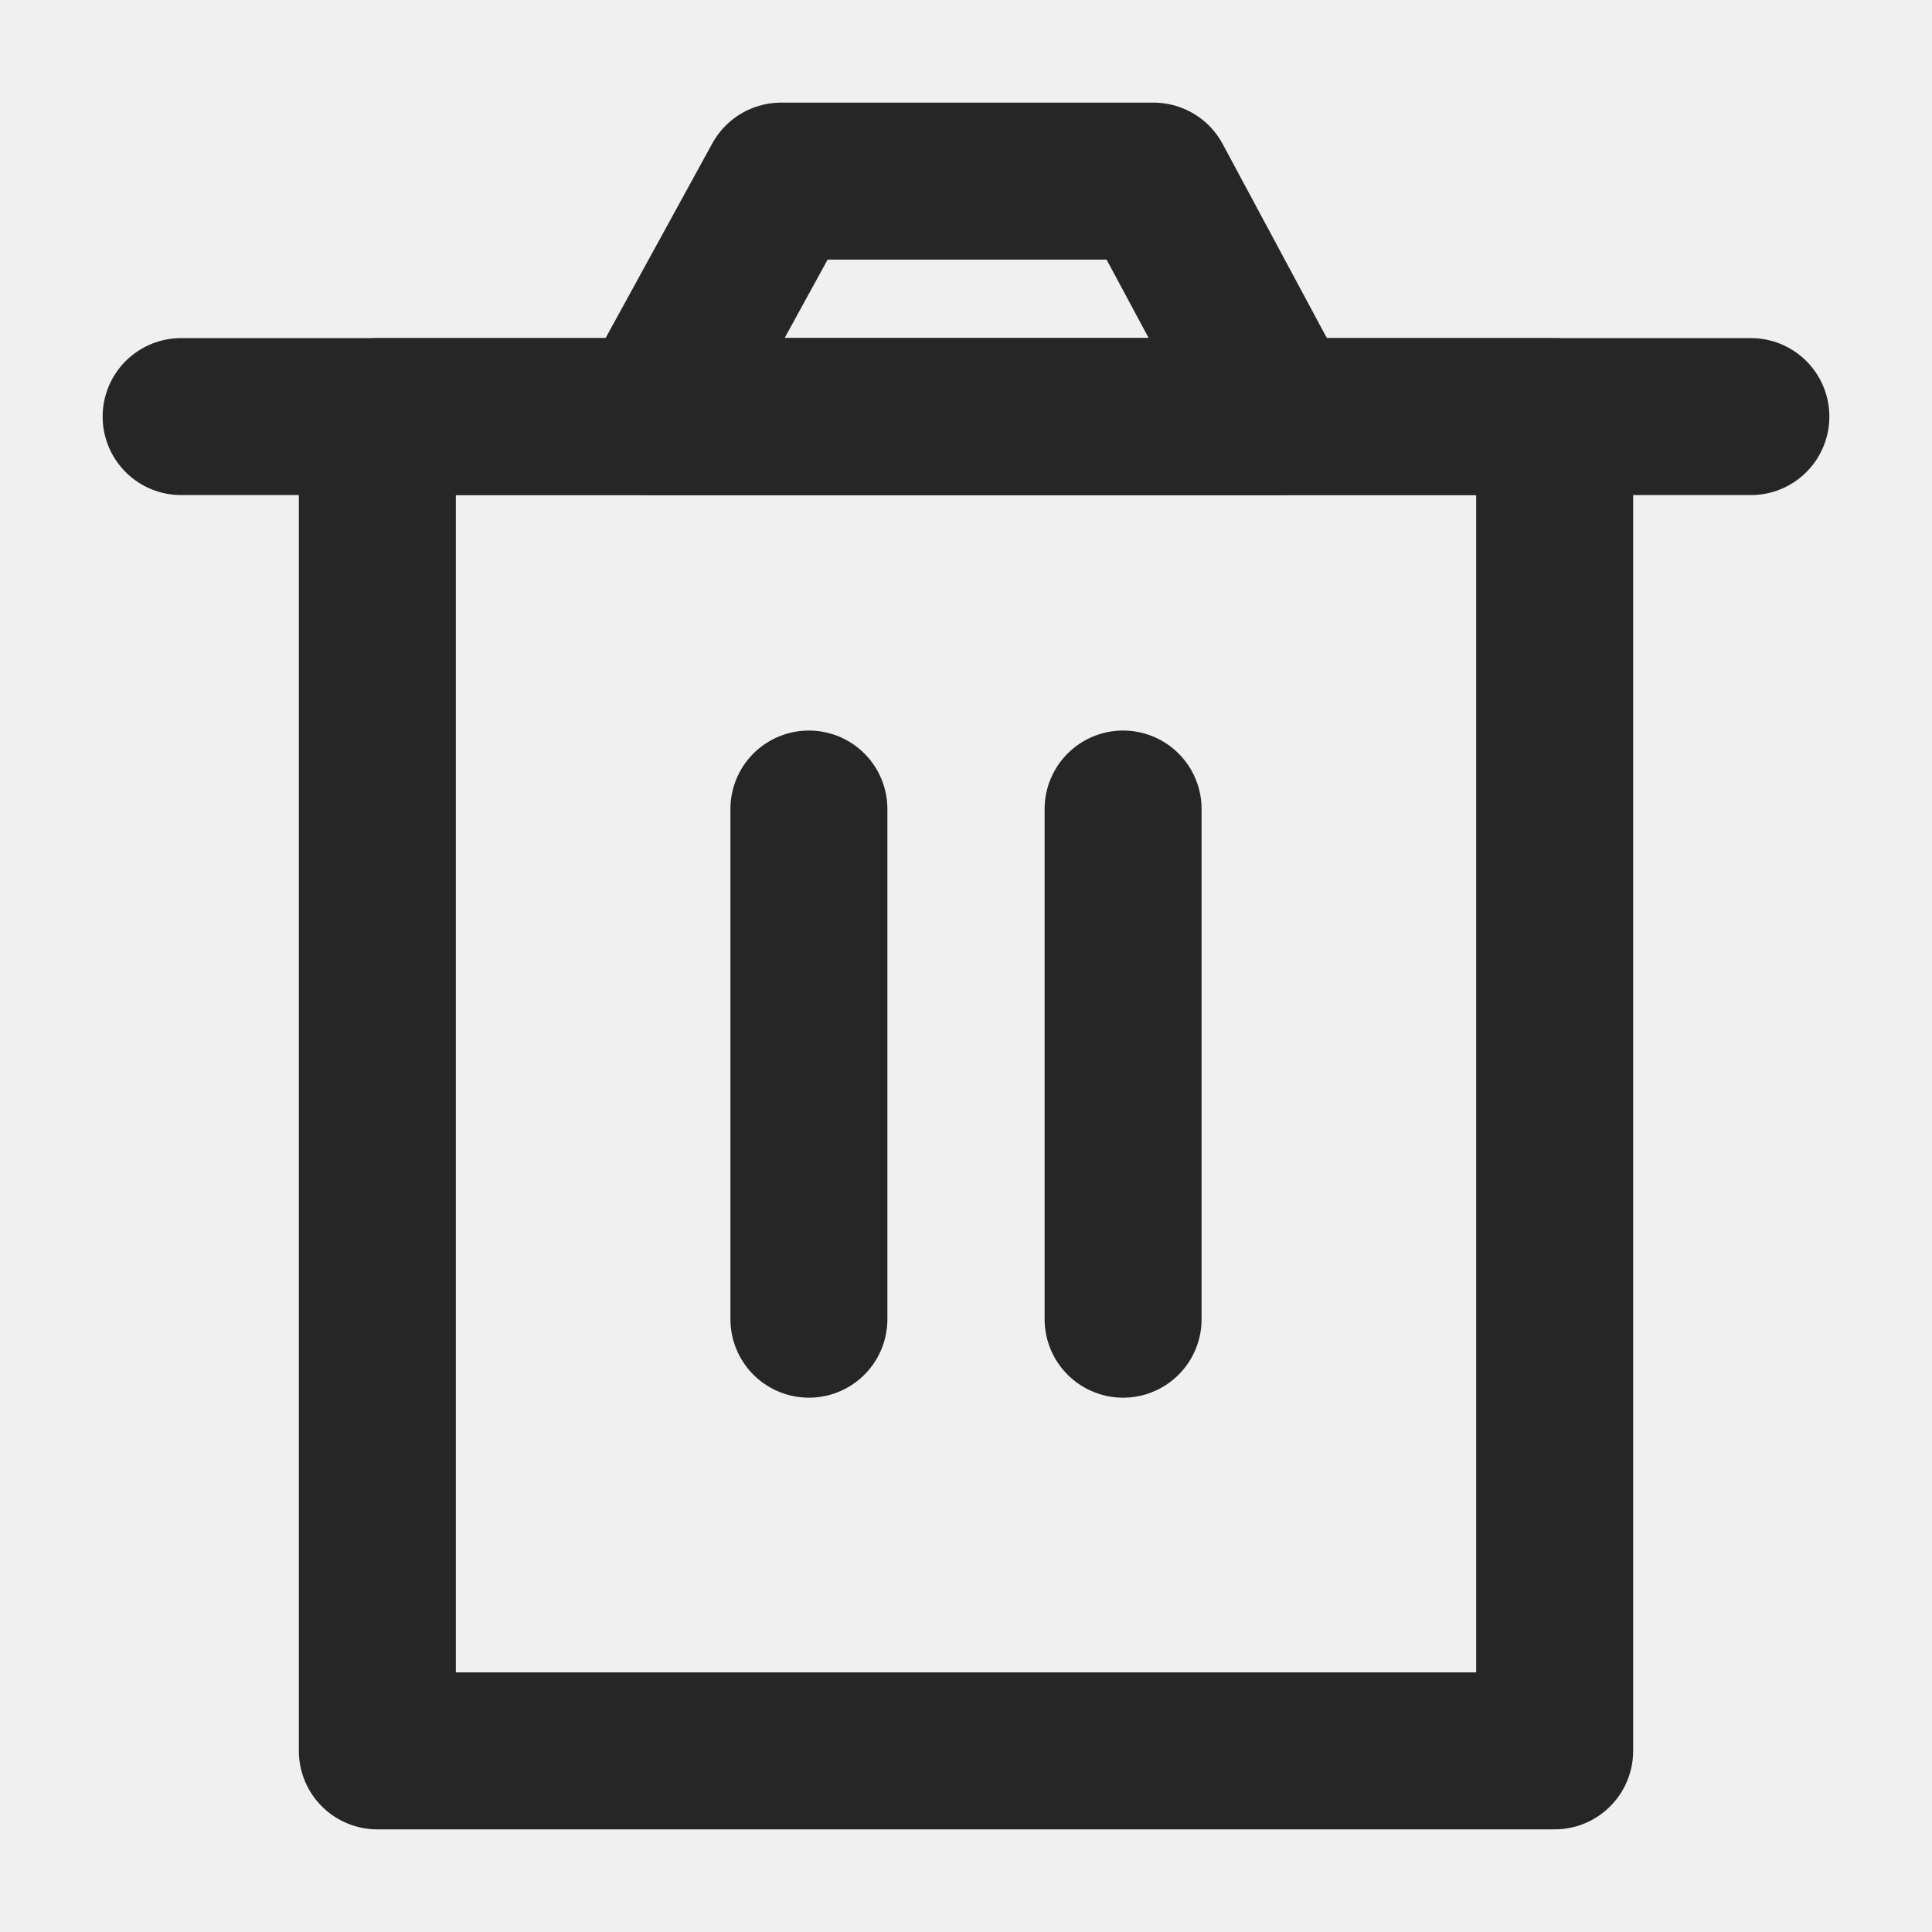
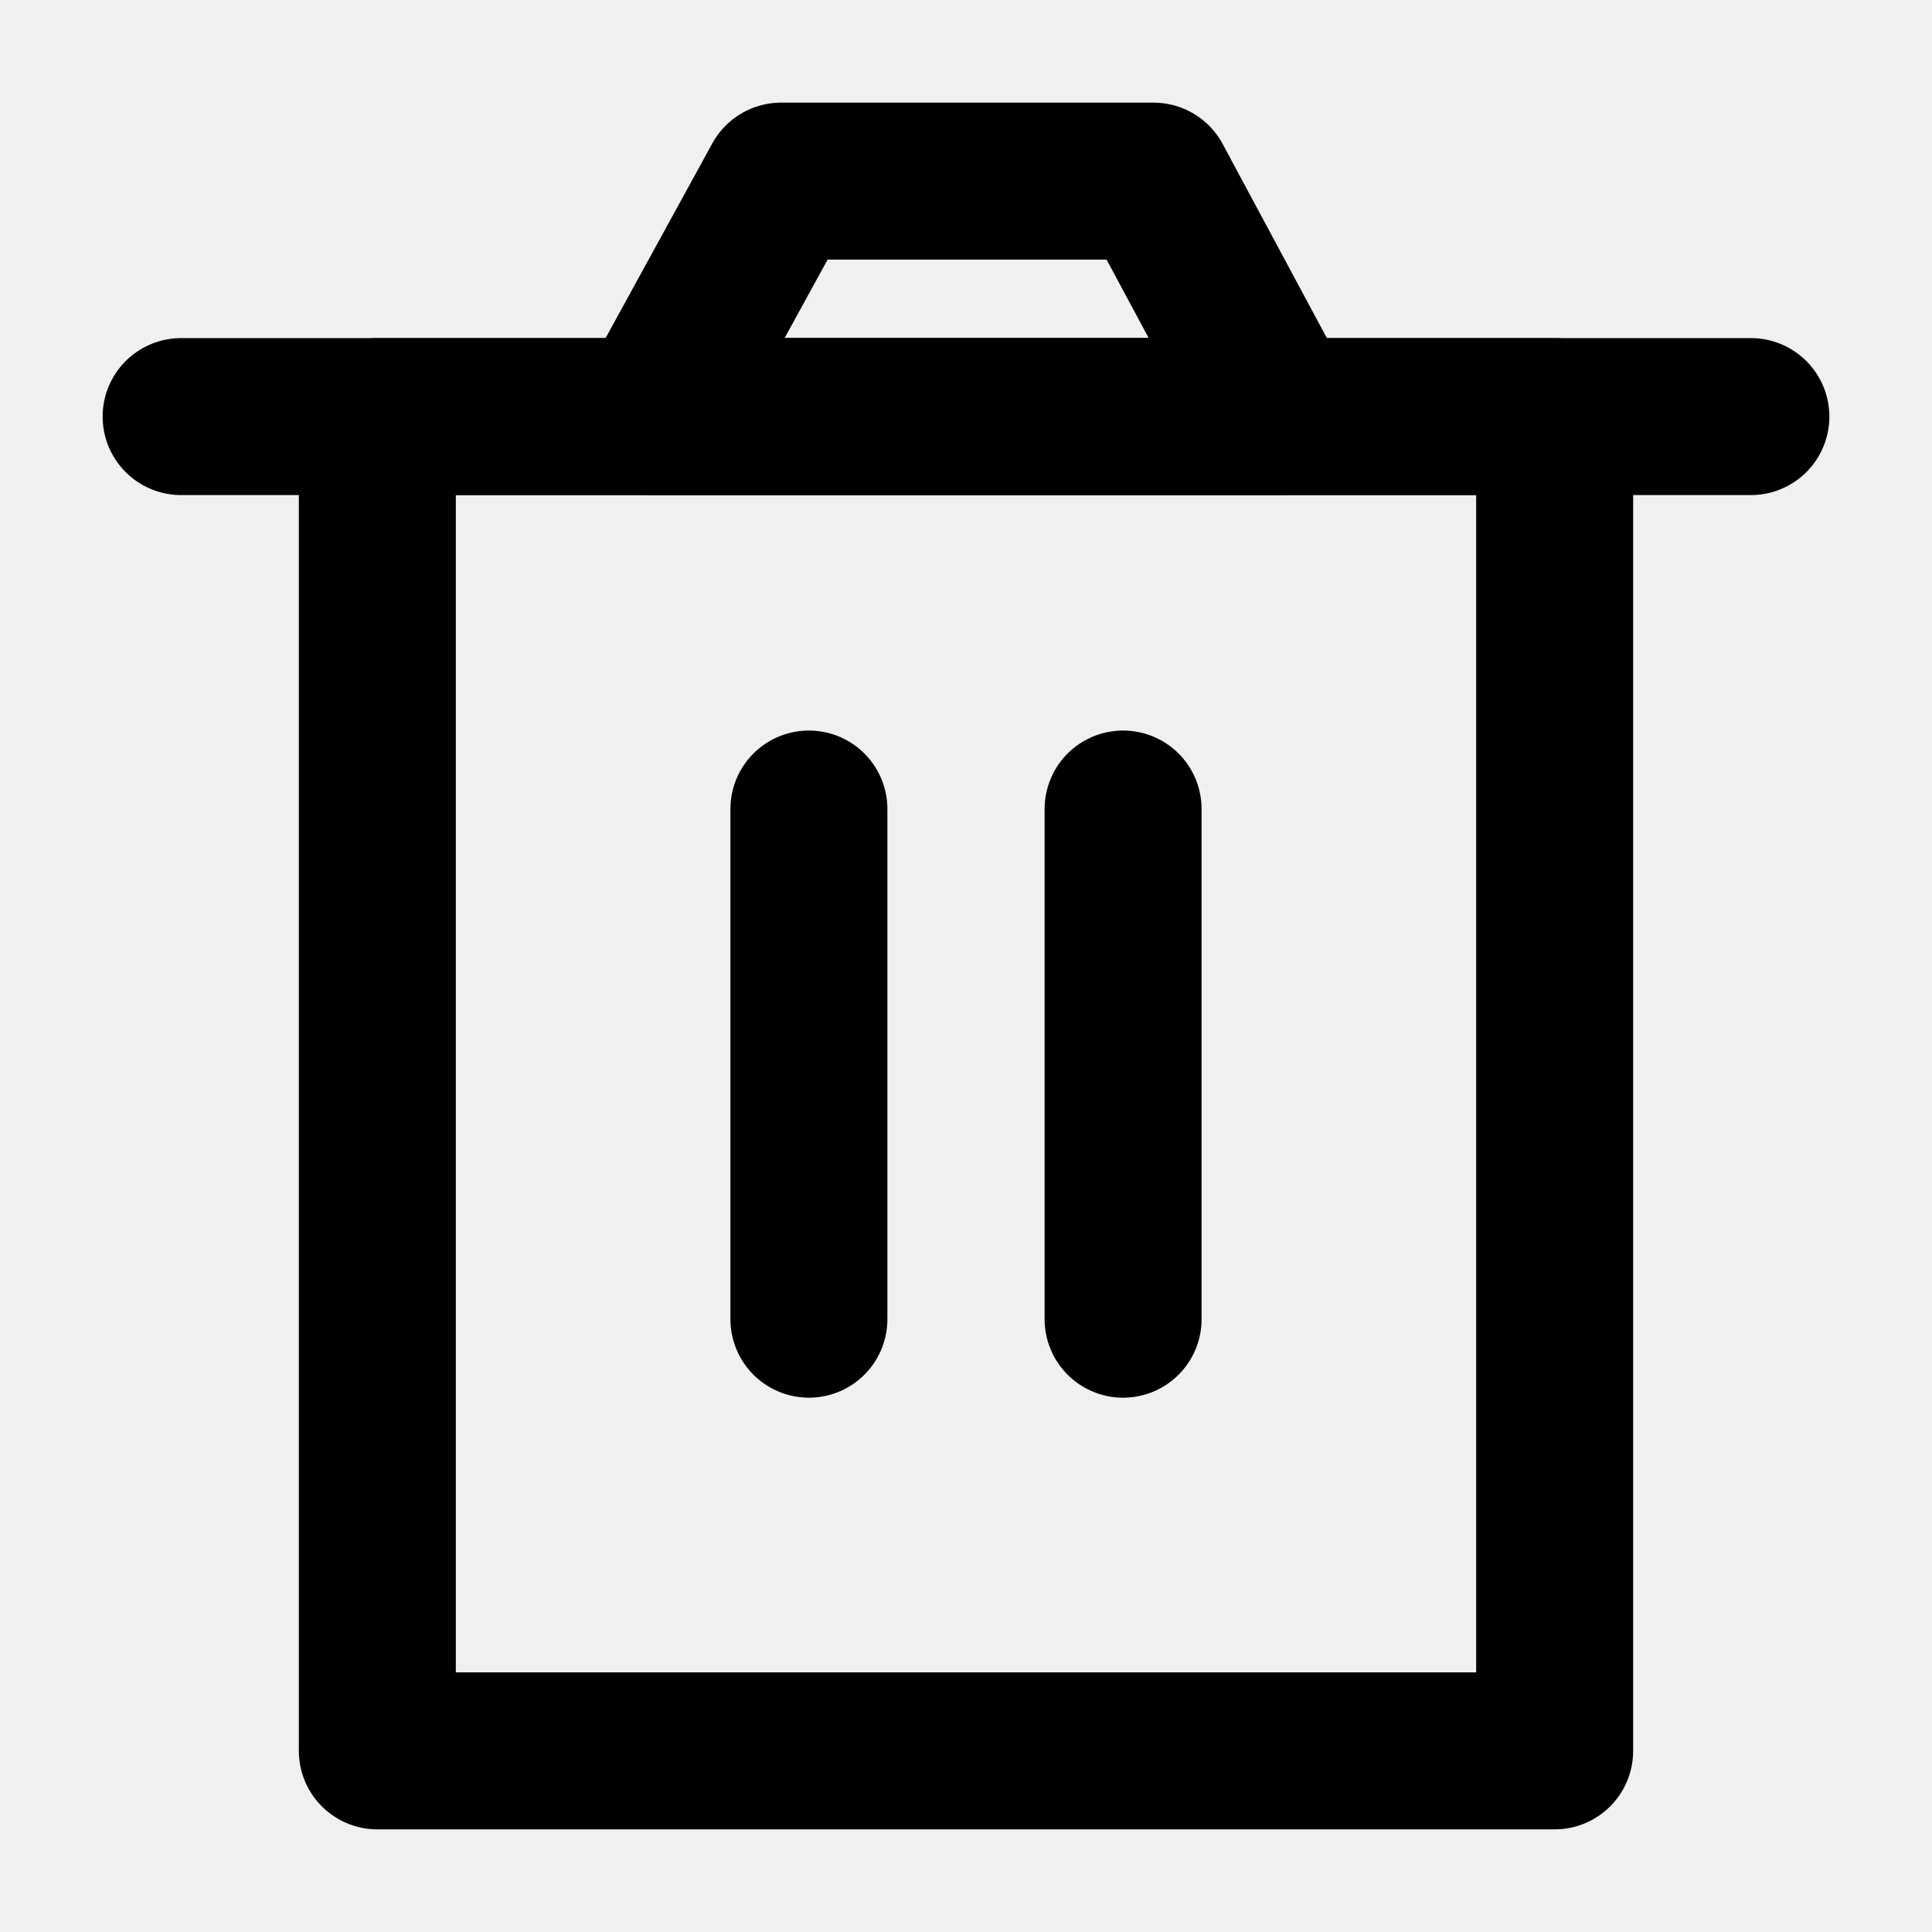
<svg xmlns="http://www.w3.org/2000/svg" width="16" height="16" viewBox="0 0 16 16" fill="none">
  <g clip-path="url(#clip0_149_8338)">
-     <path d="M3.125 3.45V14.5H12.875V3.45H3.125Z" stroke="#262626" stroke-width="1.3" stroke-linecap="round" stroke-linejoin="round" />
-     <path d="M6.699 6.7V10.925" stroke="#262626" stroke-width="1.3" stroke-linecap="round" stroke-linejoin="round" />
-     <path d="M9.301 6.7V10.925" stroke="#262626" stroke-width="1.3" stroke-linecap="round" stroke-linejoin="round" />
-     <path d="M1.5 3.45H14.5" stroke="#262626" stroke-width="1.3" stroke-linecap="round" stroke-linejoin="round" />
-     <path d="M5.4 3.45L6.469 1.5H9.553L10.6 3.45H5.4Z" stroke="#262626" stroke-width="1.3" stroke-linecap="round" stroke-linejoin="round" />
+     <path d="M3.125 3.45V14.5H12.875V3.45H3.125Z" stroke="currentColor" stroke-width="1.3" stroke-linecap="round" stroke-linejoin="round" />
+     <path d="M6.699 6.7V10.925" stroke="currentColor" stroke-width="1.3" stroke-linecap="round" stroke-linejoin="round" />
+     <path d="M9.301 6.7V10.925" stroke="currentColor" stroke-width="1.3" stroke-linecap="round" stroke-linejoin="round" />
+     <path d="M1.5 3.45H14.5" stroke="currentColor" stroke-width="1.3" stroke-linecap="round" stroke-linejoin="round" />
+     <path d="M5.4 3.45L6.469 1.5H9.553L10.6 3.45H5.4Z" stroke="currentColor" stroke-width="1.3" stroke-linecap="round" stroke-linejoin="round" />
  </g>
  <defs>
    <clipPath id="clip0_149_8338">
      <rect width="16" height="16" fill="white" />
    </clipPath>
  </defs>
</svg>
